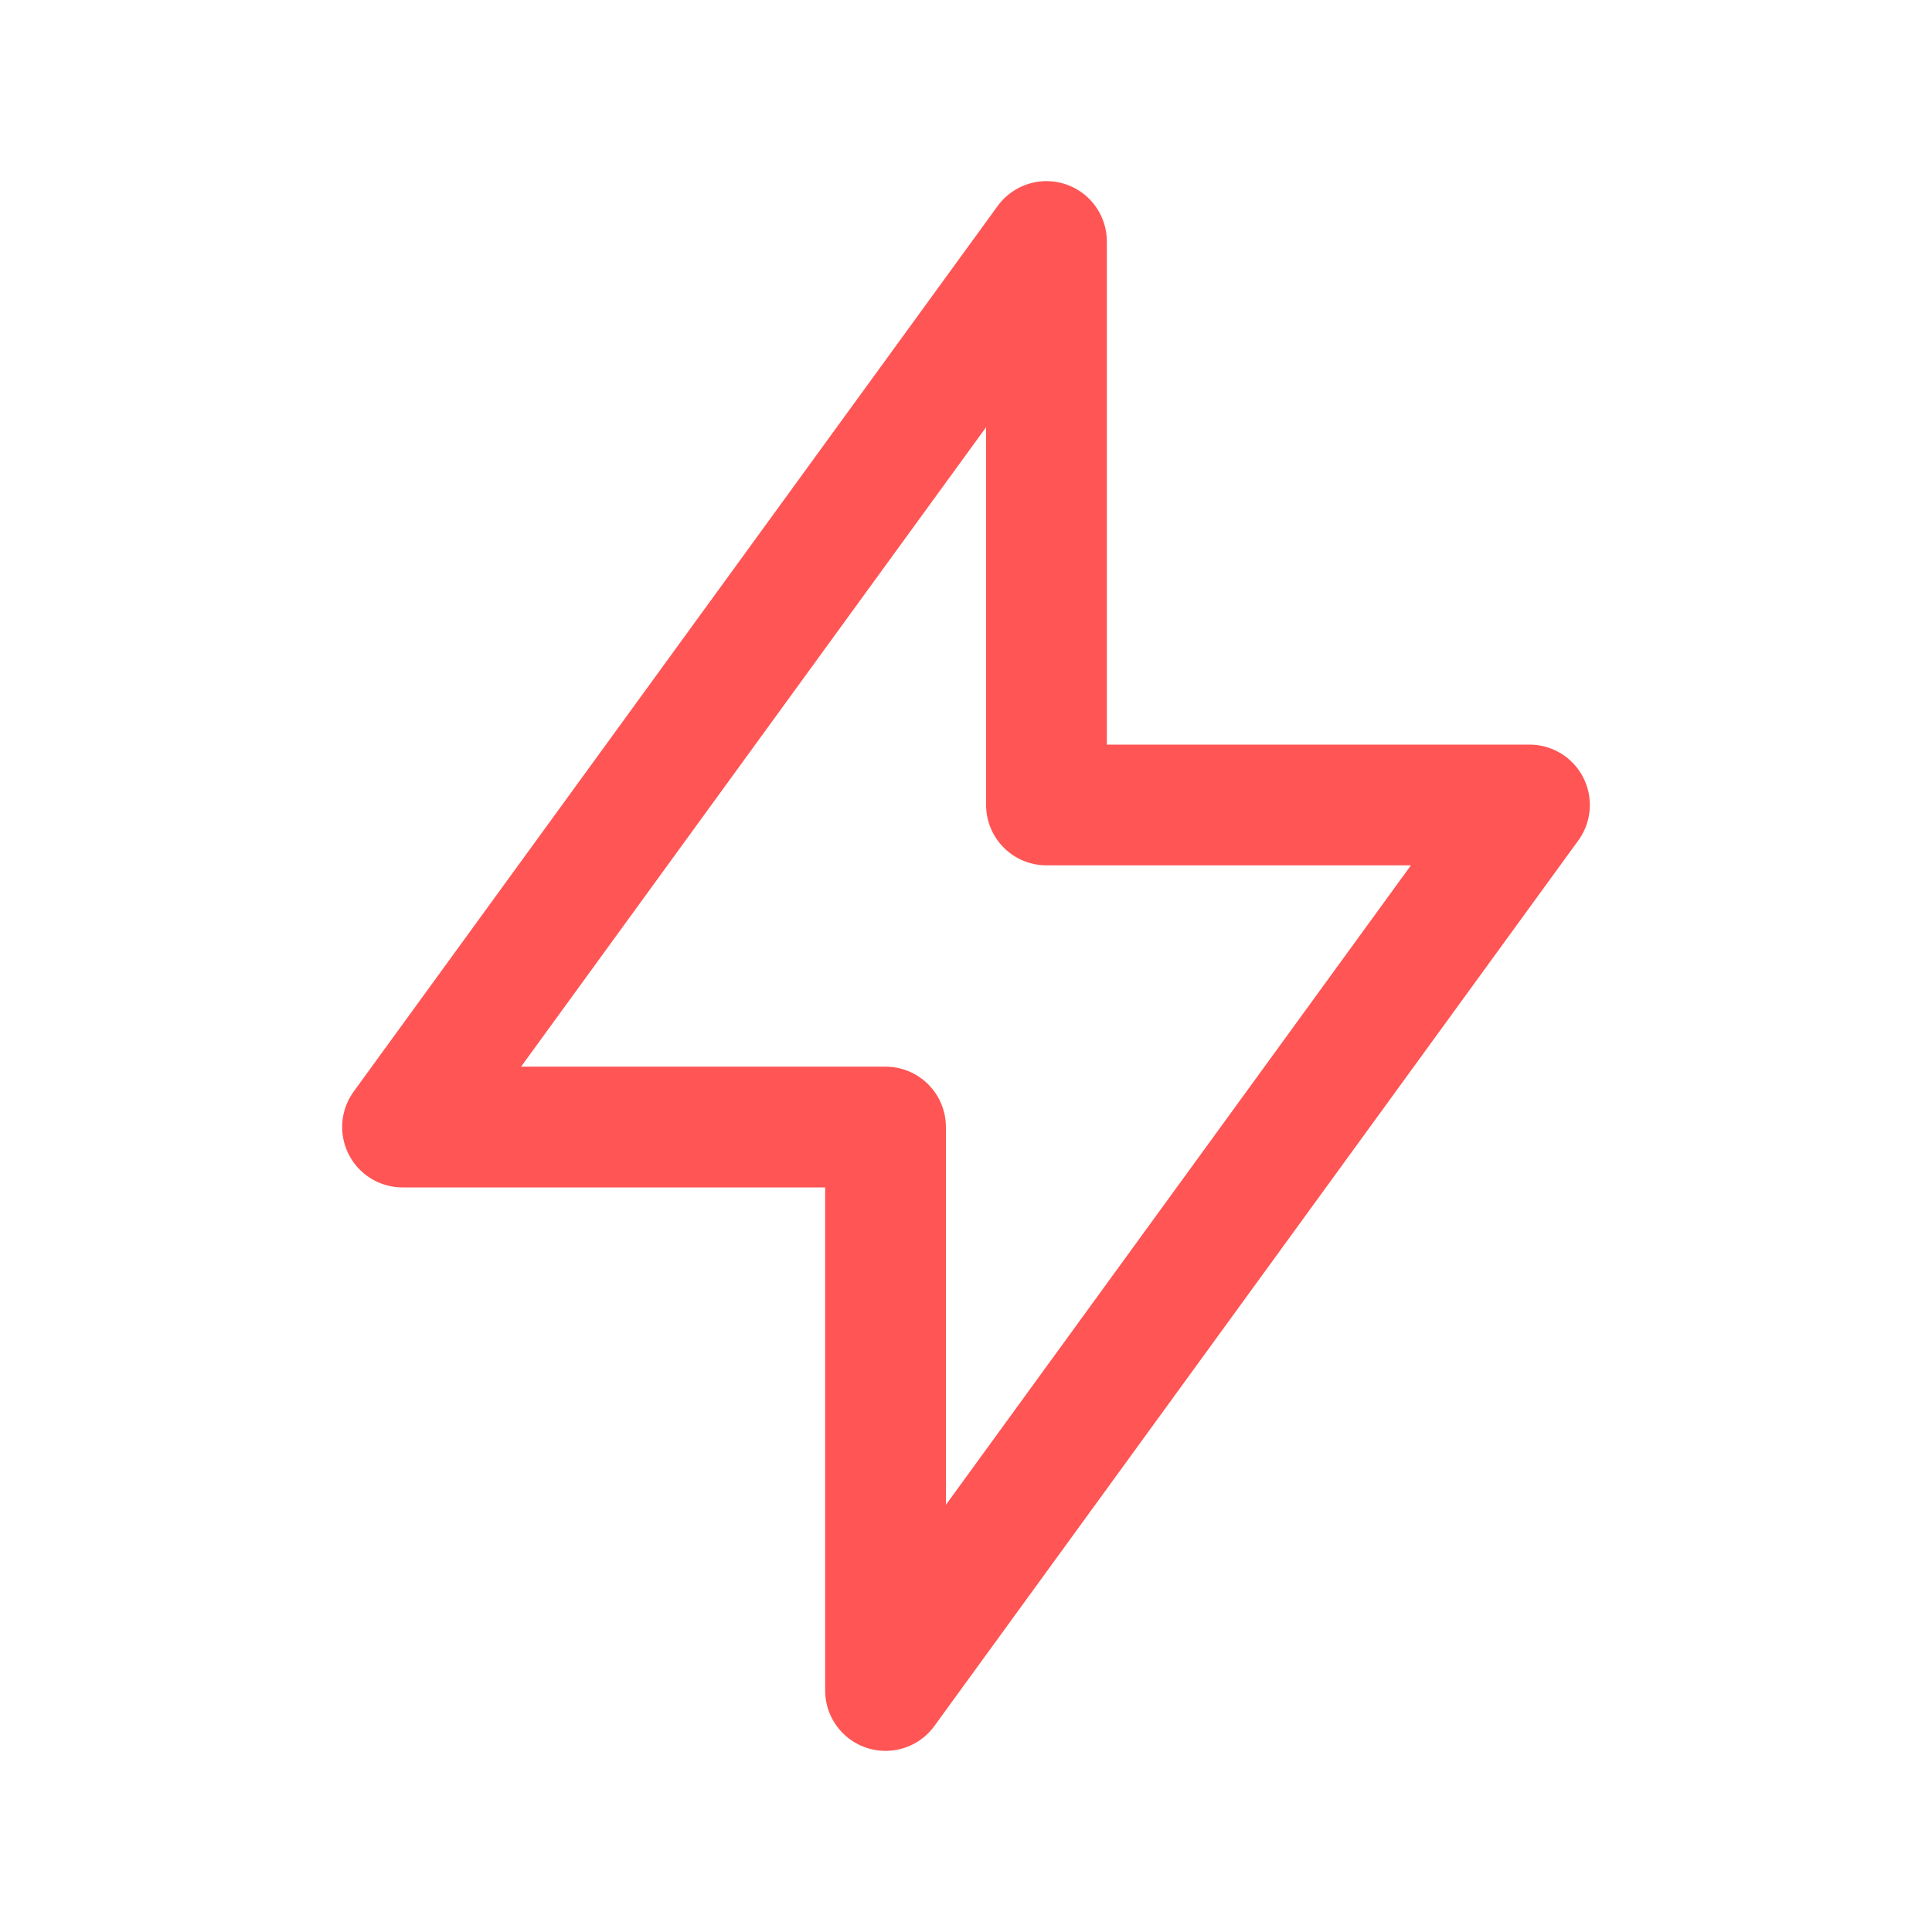
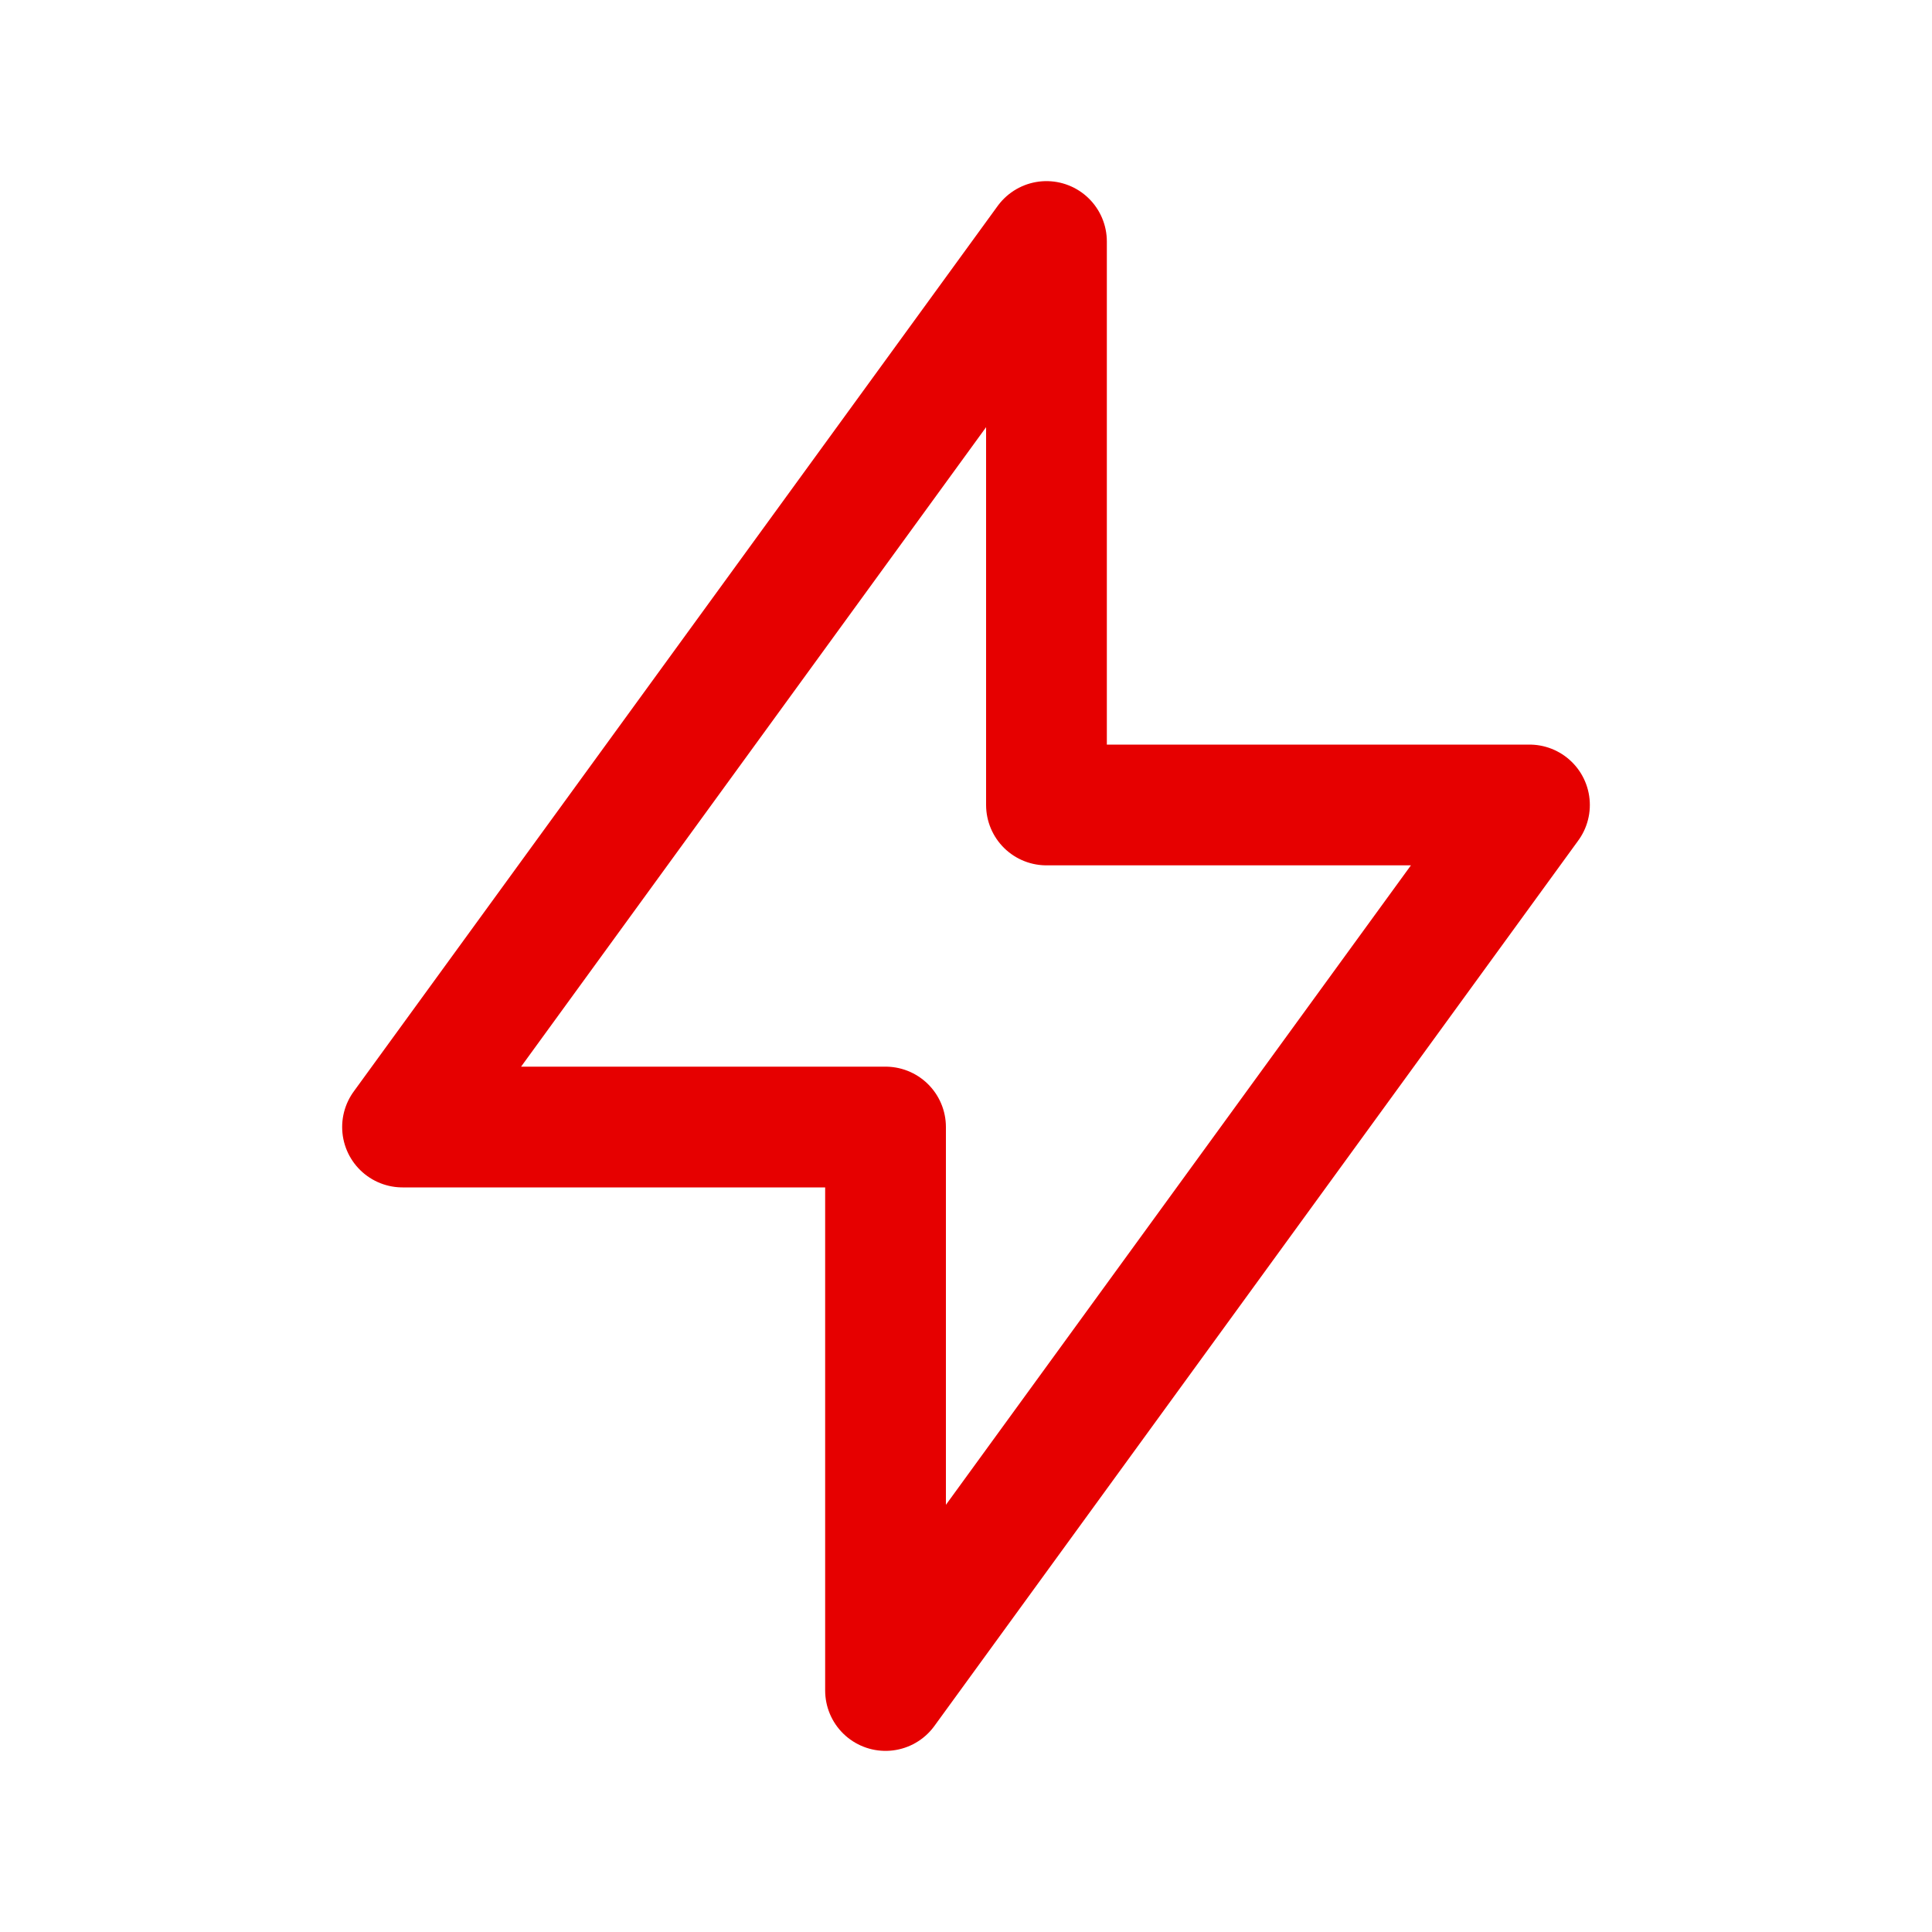
<svg xmlns="http://www.w3.org/2000/svg" width="20" height="20" fill="none" viewBox="0 0 20 20">
-   <path stroke="#F55" stroke-linecap="round" stroke-linejoin="round" stroke-width="1.25" d="M10.833 8.333V2.5l-6.666 9.167h5V17.5l6.666-9.167h-5Z" />
+   <path stroke="#E60000" stroke-linecap="round" stroke-linejoin="round" stroke-width="1.25" d="M10.833 8.333V2.5l-6.666 9.167h5V17.5l6.666-9.167h-5Z" />
</svg>
